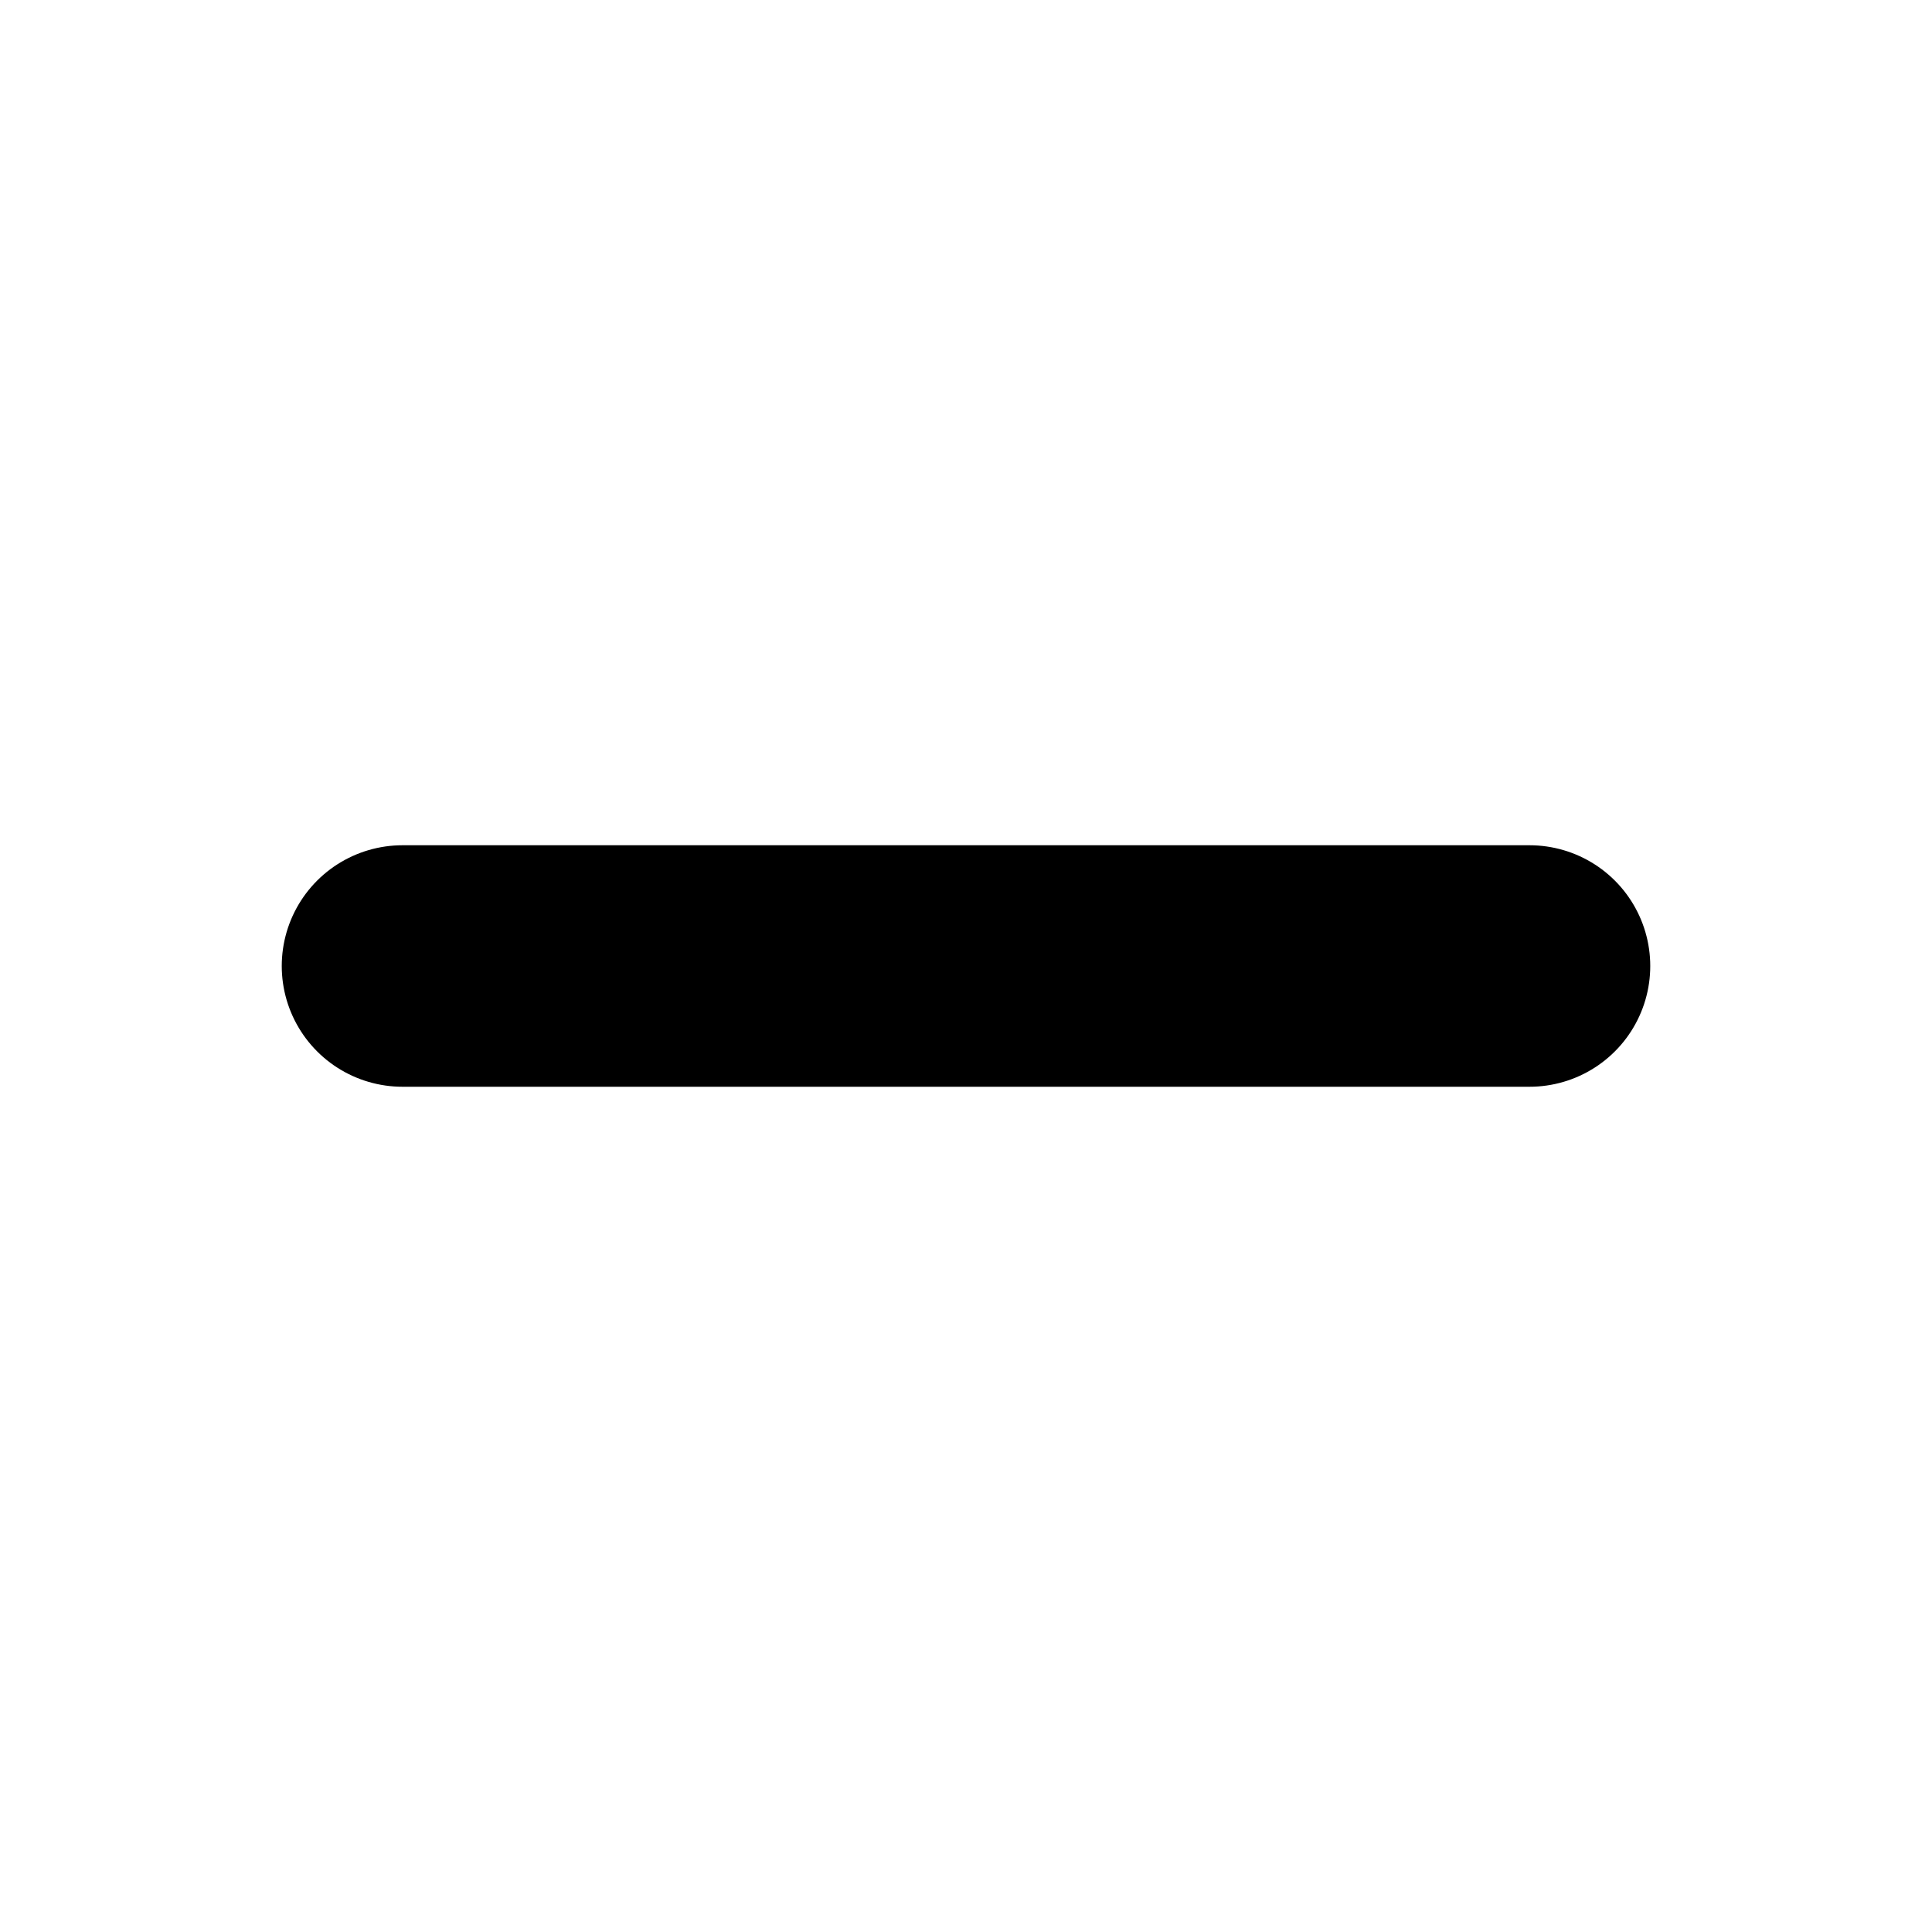
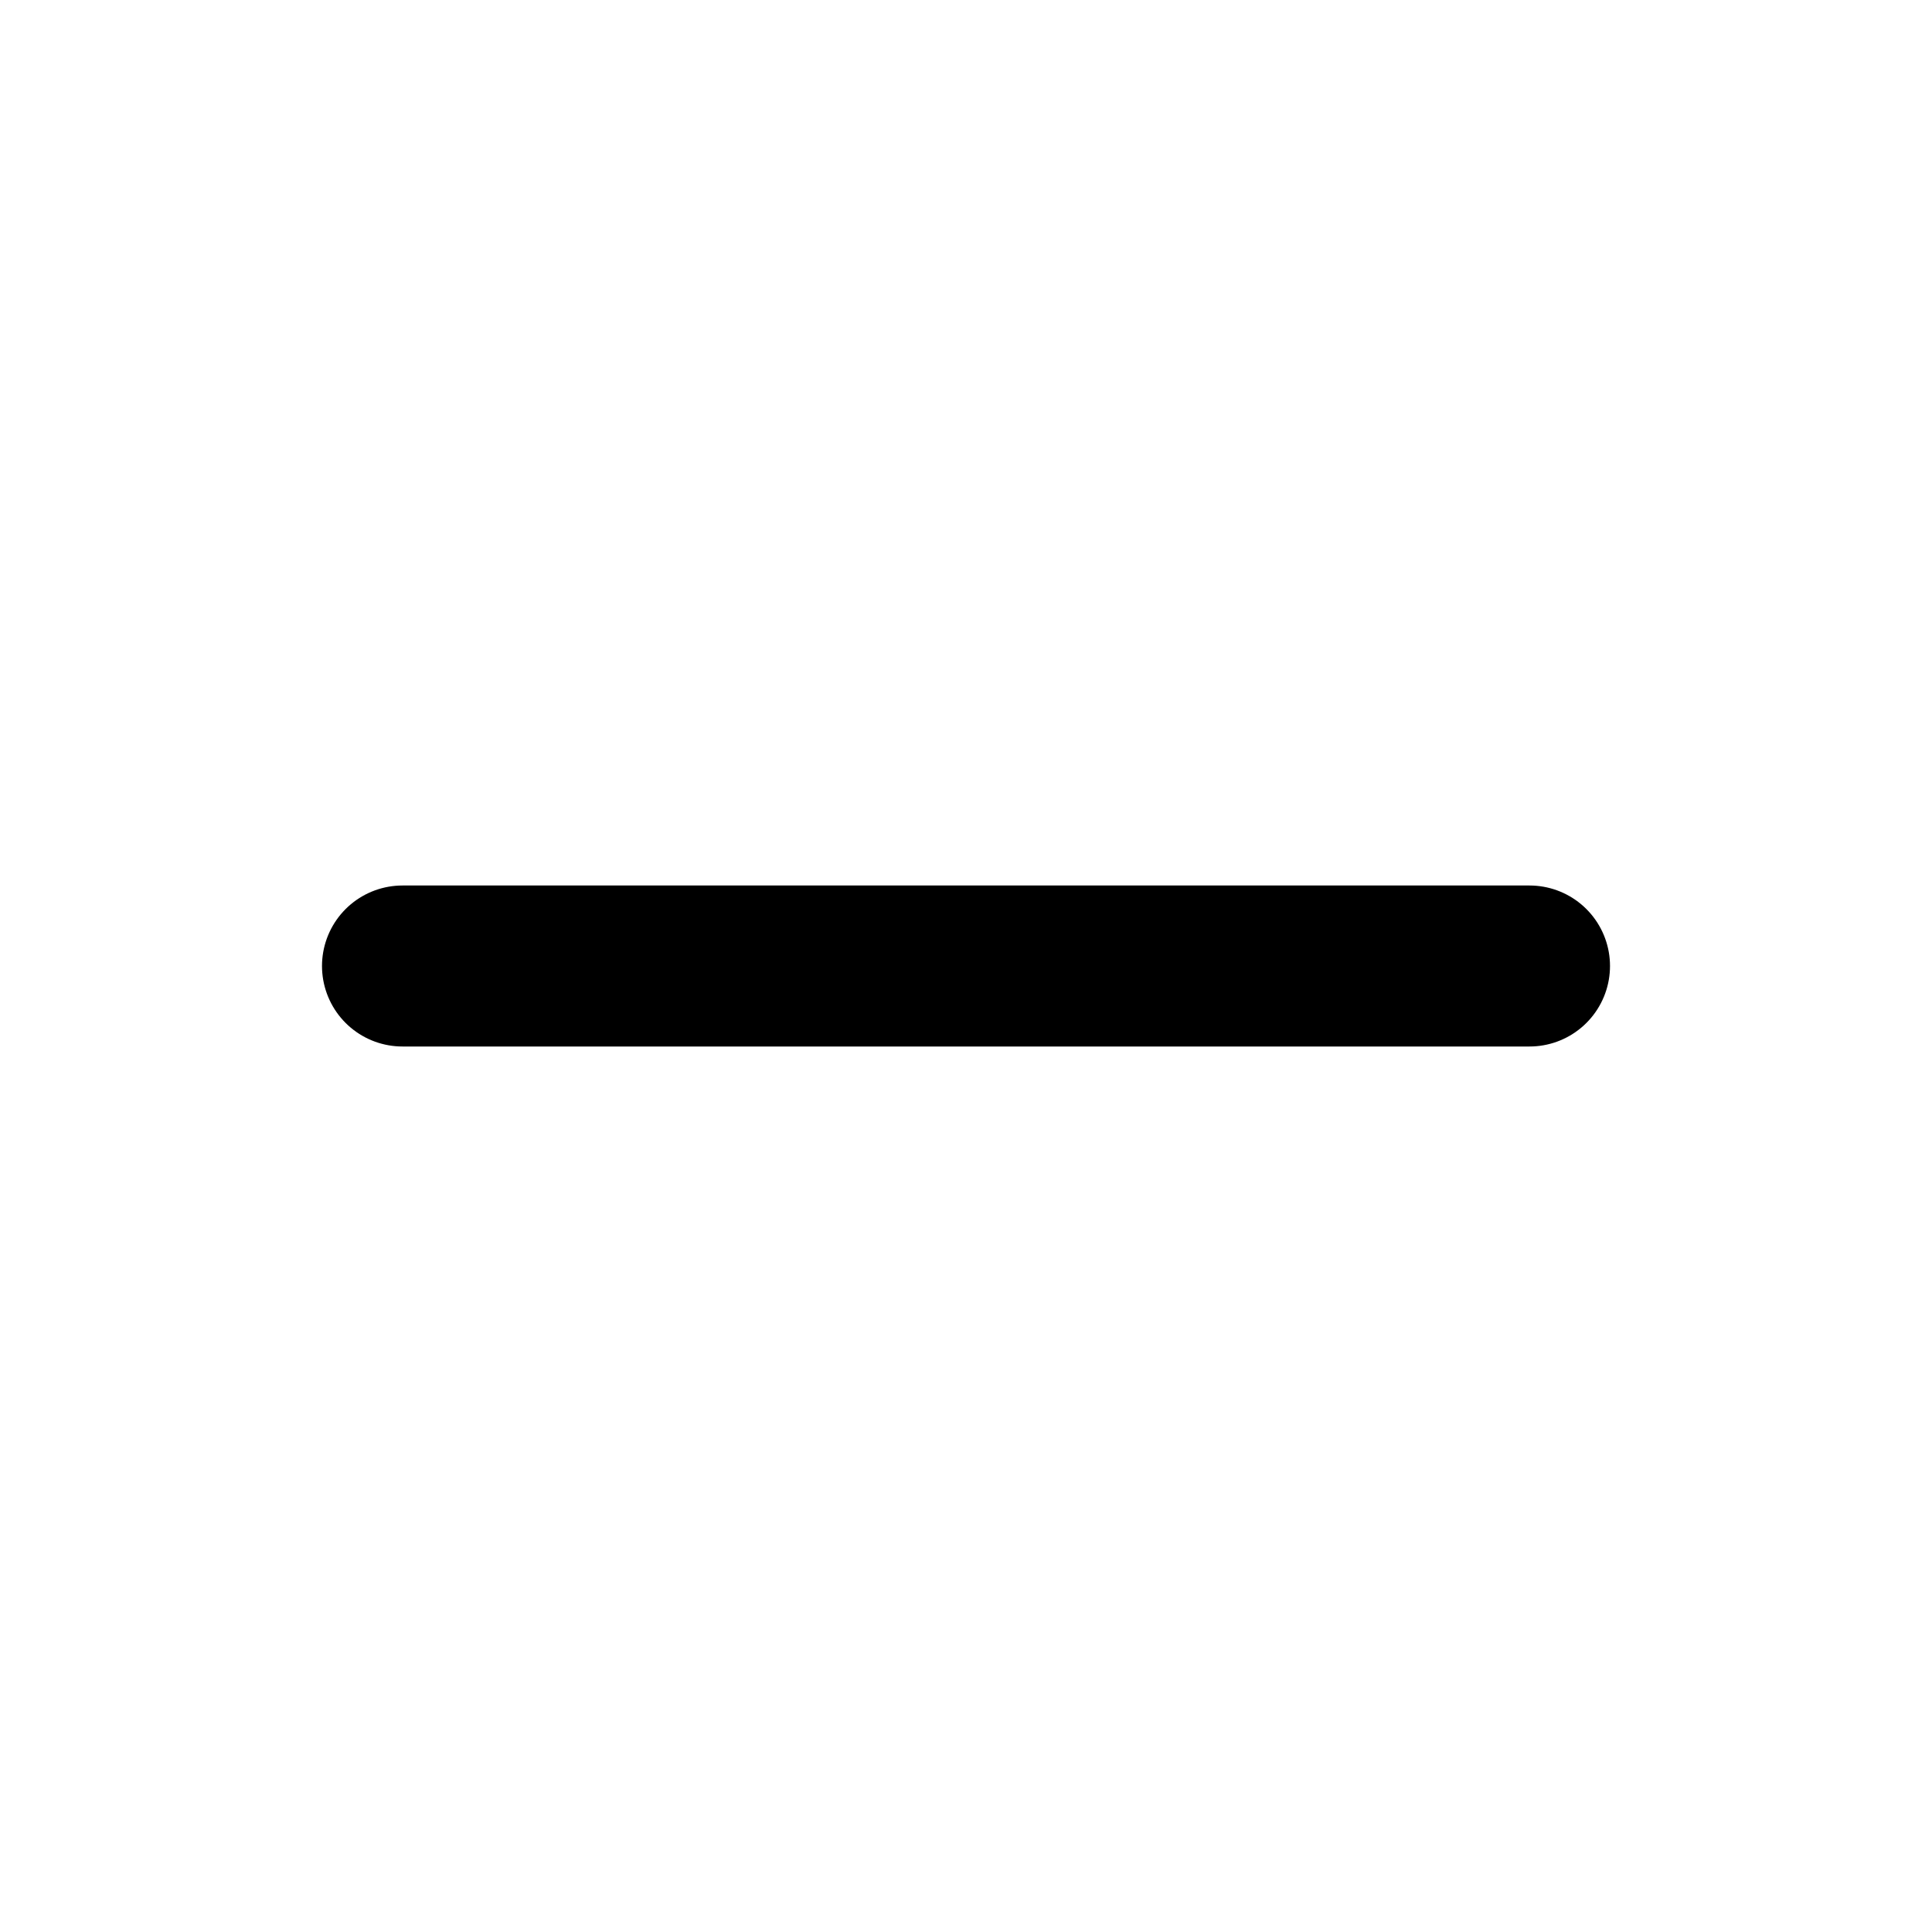
<svg xmlns="http://www.w3.org/2000/svg" width="800px" height="800px" viewBox="0 0 24 24" fill="none">
-   <path d="M5 12H19" stroke="#000000" stroke-width="3" stroke-linecap="round" stroke-linejoin="round" />
+   <path d="M5 12H19" stroke="#000000" stroke-width="2" stroke-linecap="round" stroke-linejoin="round" />
</svg>
